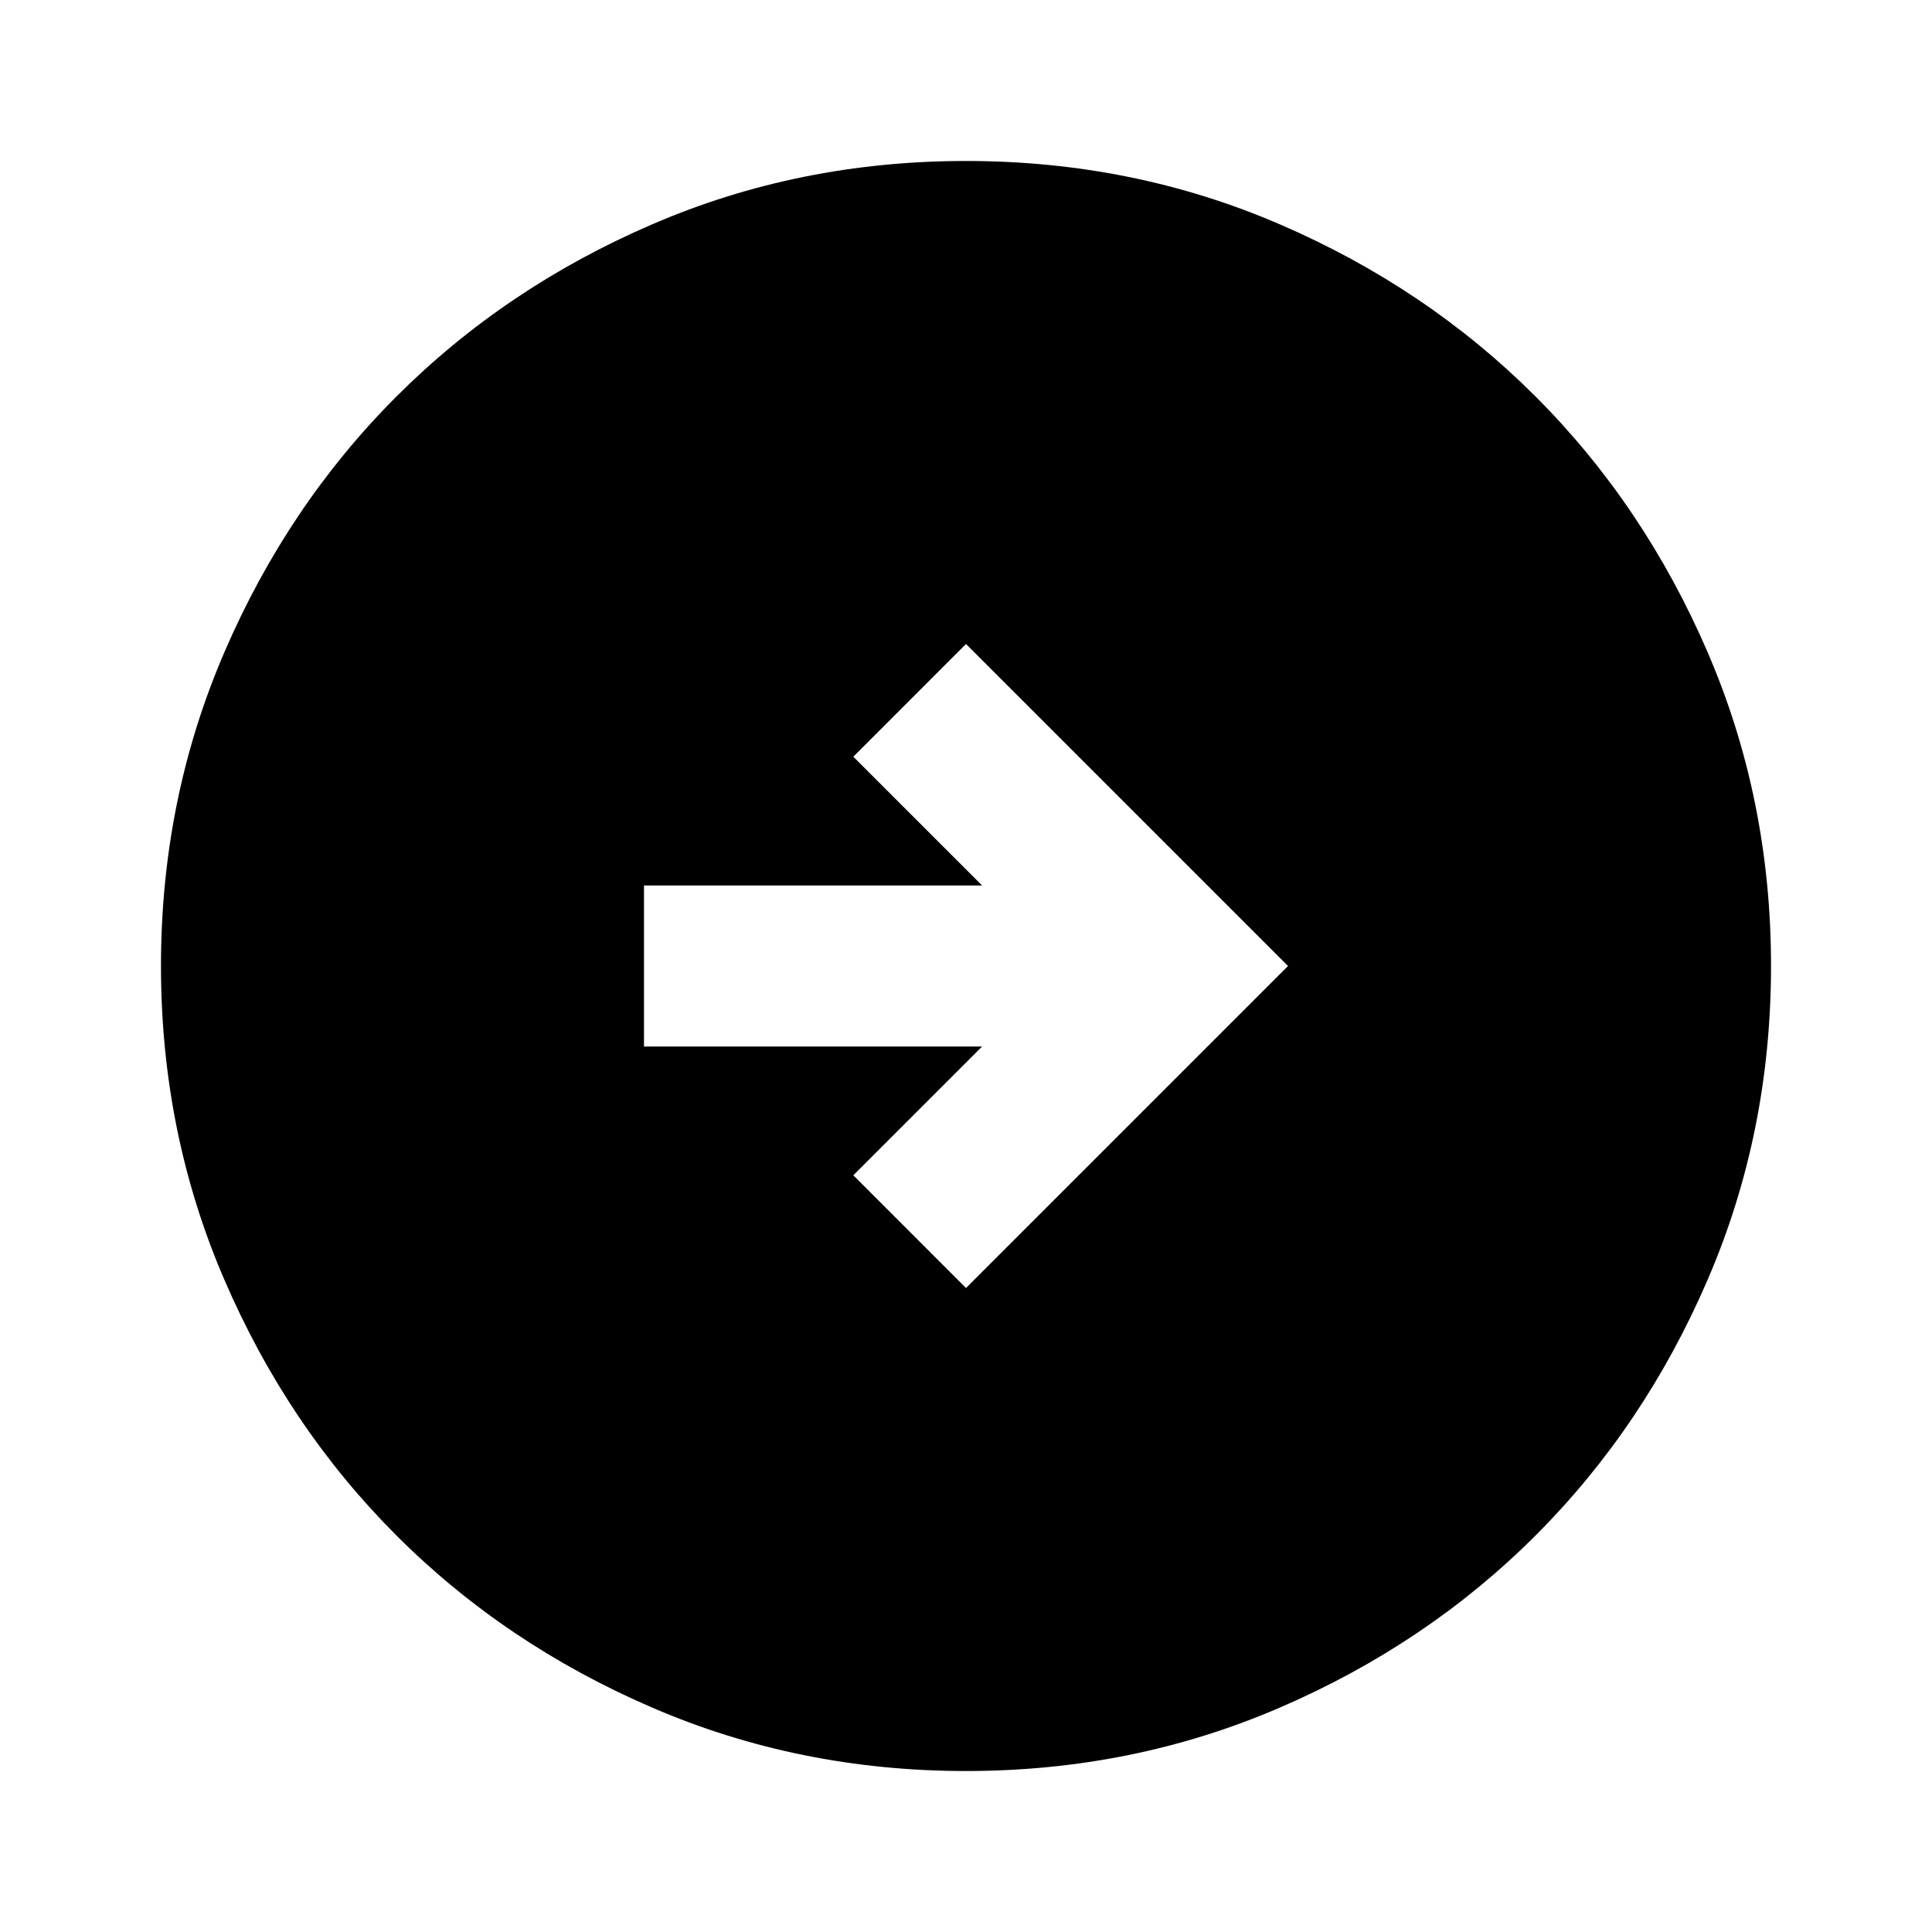
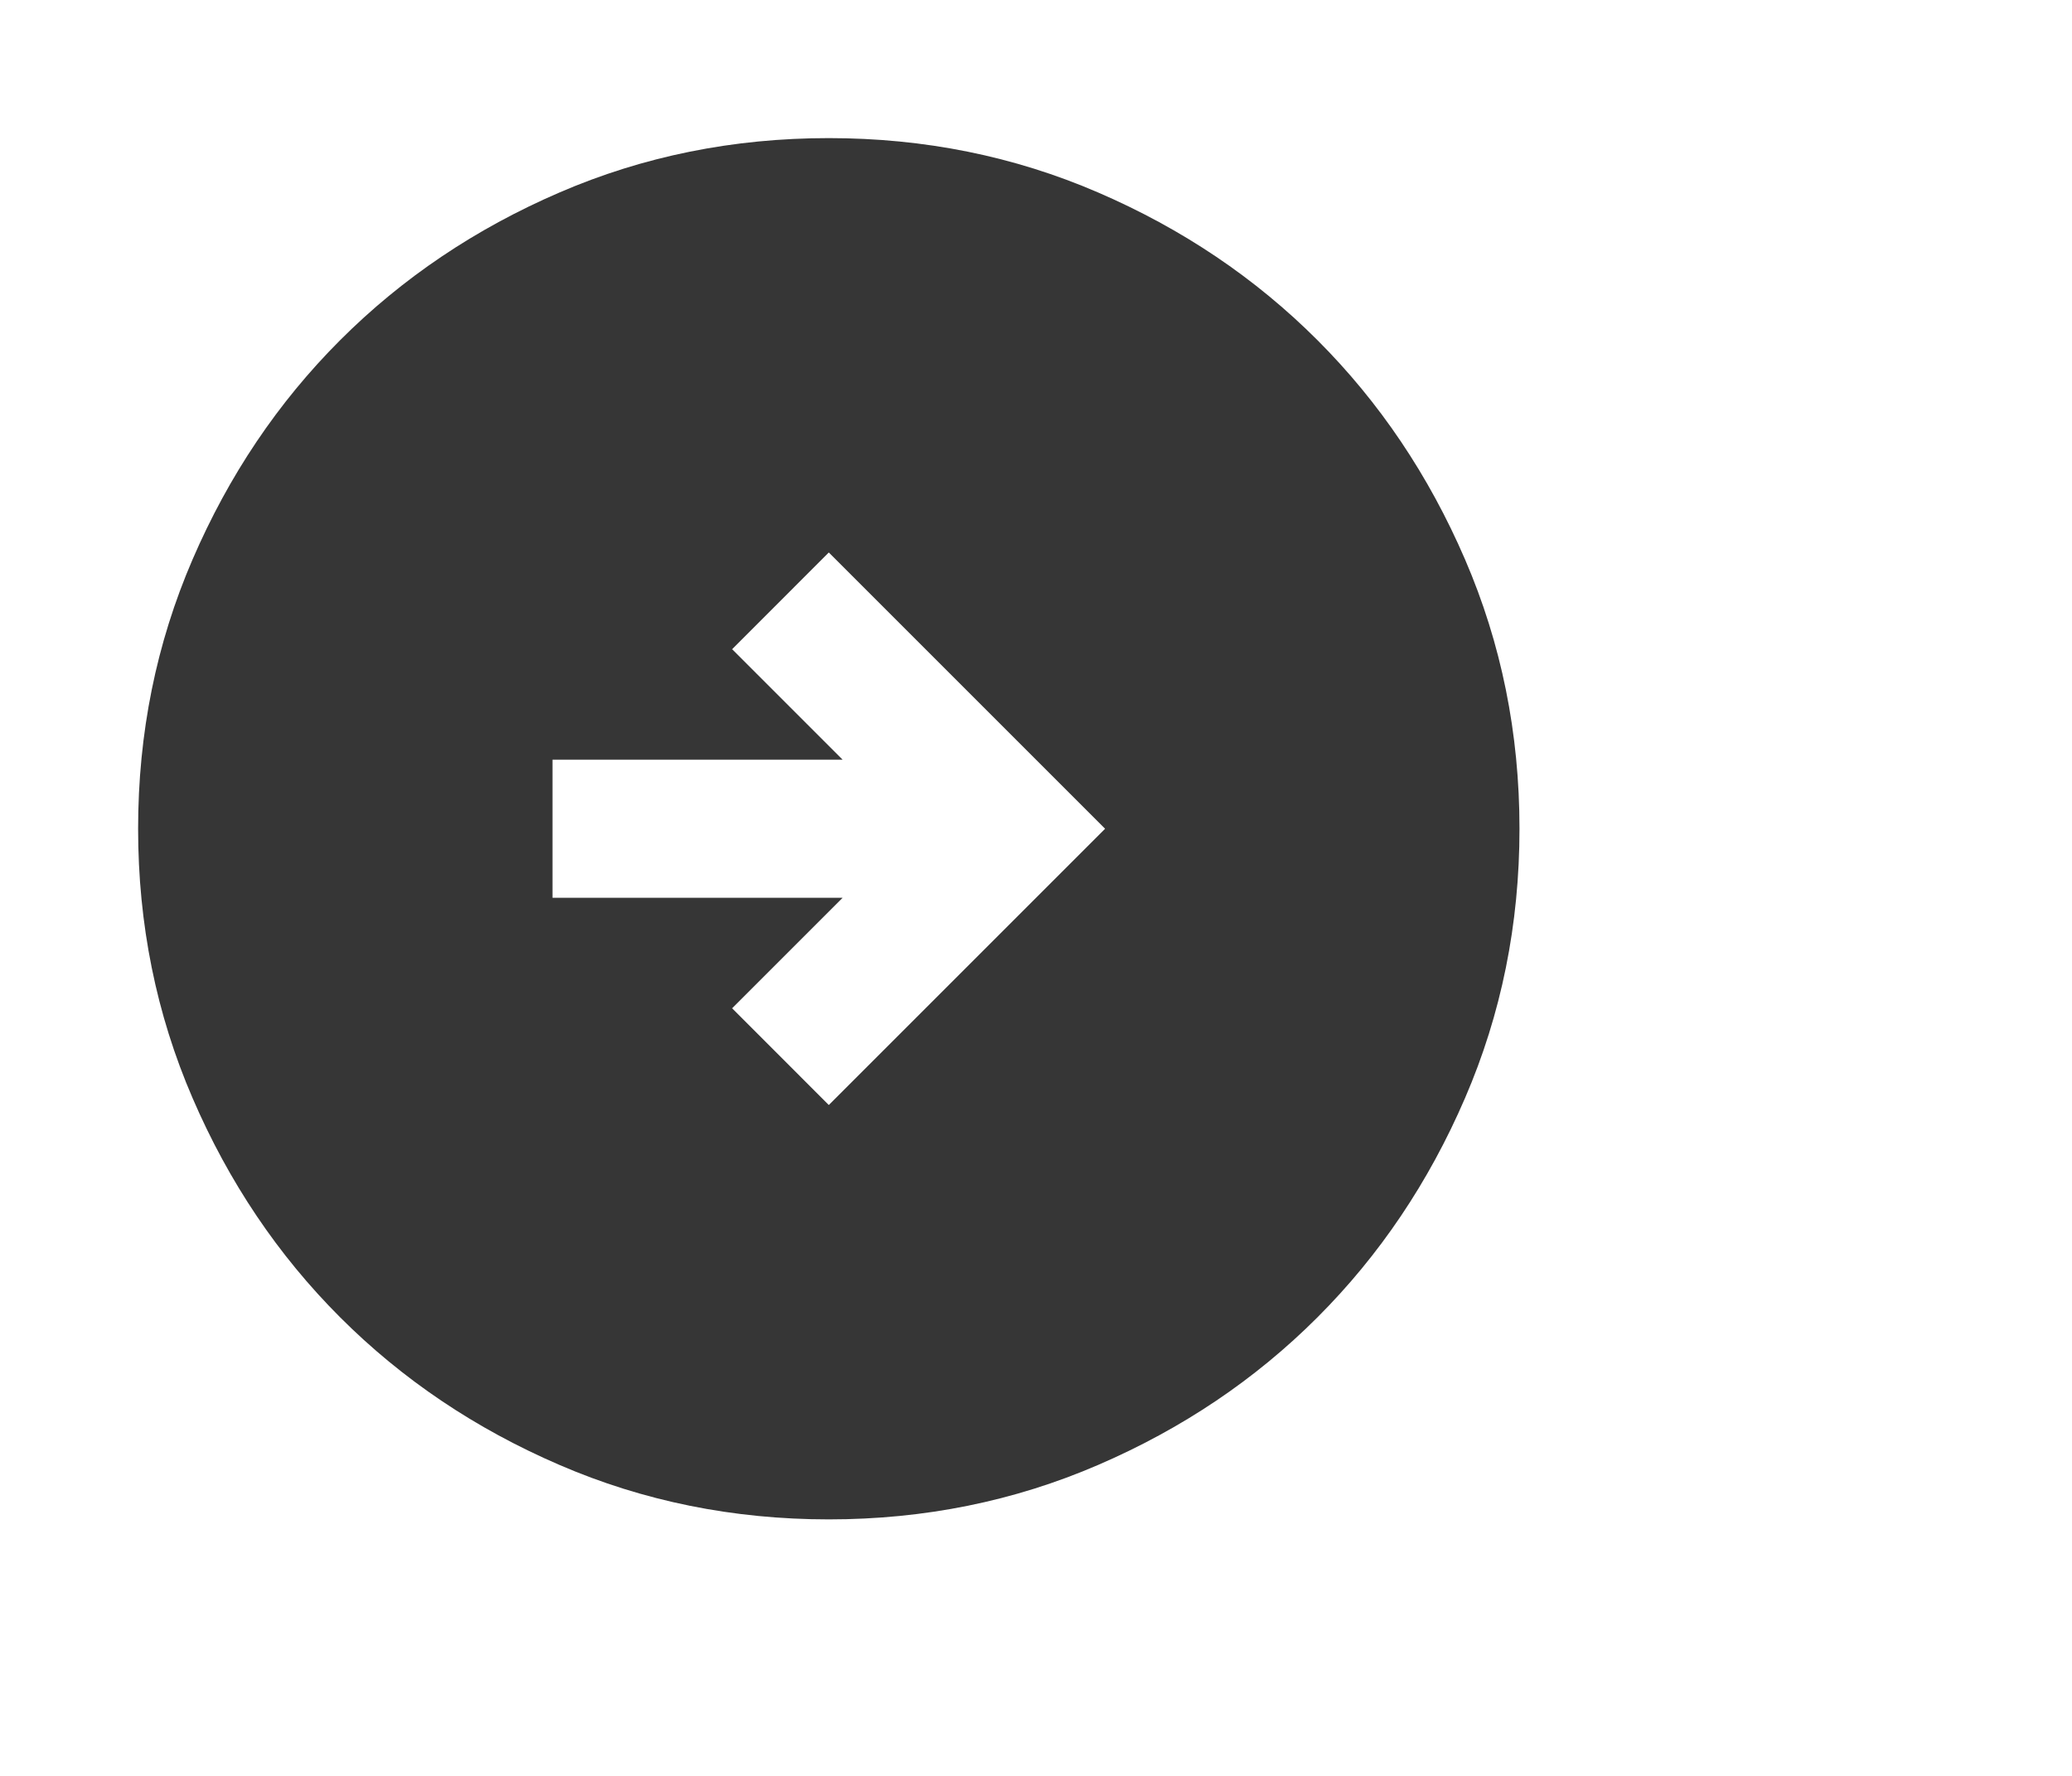
- <svg xmlns="http://www.w3.org/2000/svg" width="28" height="28" viewBox="0 0 28 28" fill="none">
-   <path d="M14 18.667L18.667 14L14 9.333L12.367 10.967L14.233 12.833L9.333 12.833L9.333 15.167L14.233 15.167L12.367 17.033L14 18.667ZM14 25.667C12.386 25.667 10.869 25.36 9.45 24.747C8.031 24.135 6.796 23.304 5.746 22.254C4.696 21.204 3.865 19.97 3.253 18.55C2.64 17.131 2.333 15.614 2.333 14C2.333 12.386 2.64 10.87 3.253 9.45C3.865 8.031 4.696 6.796 5.746 5.746C6.796 4.696 8.031 3.864 9.45 3.252C10.869 2.639 12.386 2.333 14 2.333C15.614 2.333 17.131 2.639 18.55 3.252C19.969 3.864 21.204 4.696 22.254 5.746C23.304 6.796 24.135 8.031 24.747 9.45C25.36 10.87 25.667 12.386 25.667 14C25.667 15.614 25.36 17.131 24.747 18.55C24.135 19.97 23.304 21.204 22.254 22.254C21.204 23.304 19.969 24.135 18.55 24.747C17.131 25.36 15.614 25.667 14 25.667Z" fill="black" />
+ <svg xmlns="http://www.w3.org/2000/svg" width="35" height="30" viewBox="0 0 35 30" fill="none">
+   <path d="M14 18.667L18.667 14L14 9.333L12.367 10.967L14.233 12.833L9.333 12.833L9.333 15.167L14.233 15.167L12.367 17.033L14 18.667ZM14 25.667C12.386 25.667 10.869 25.36 9.45 24.747C8.031 24.135 6.796 23.304 5.746 22.254C4.696 21.204 3.865 19.97 3.253 18.55C2.64 17.131 2.333 15.614 2.333 14C2.333 12.386 2.64 10.87 3.253 9.45C3.865 8.031 4.696 6.796 5.746 5.746C6.796 4.696 8.031 3.864 9.45 3.252C10.869 2.639 12.386 2.333 14 2.333C15.614 2.333 17.131 2.639 18.55 3.252C19.969 3.864 21.204 4.696 22.254 5.746C23.304 6.796 24.135 8.031 24.747 9.45C25.36 10.87 25.667 12.386 25.667 14C25.667 15.614 25.36 17.131 24.747 18.55C24.135 19.97 23.304 21.204 22.254 22.254C21.204 23.304 19.969 24.135 18.55 24.747C17.131 25.36 15.614 25.667 14 25.667Z" fill="#363636" />
</svg>
